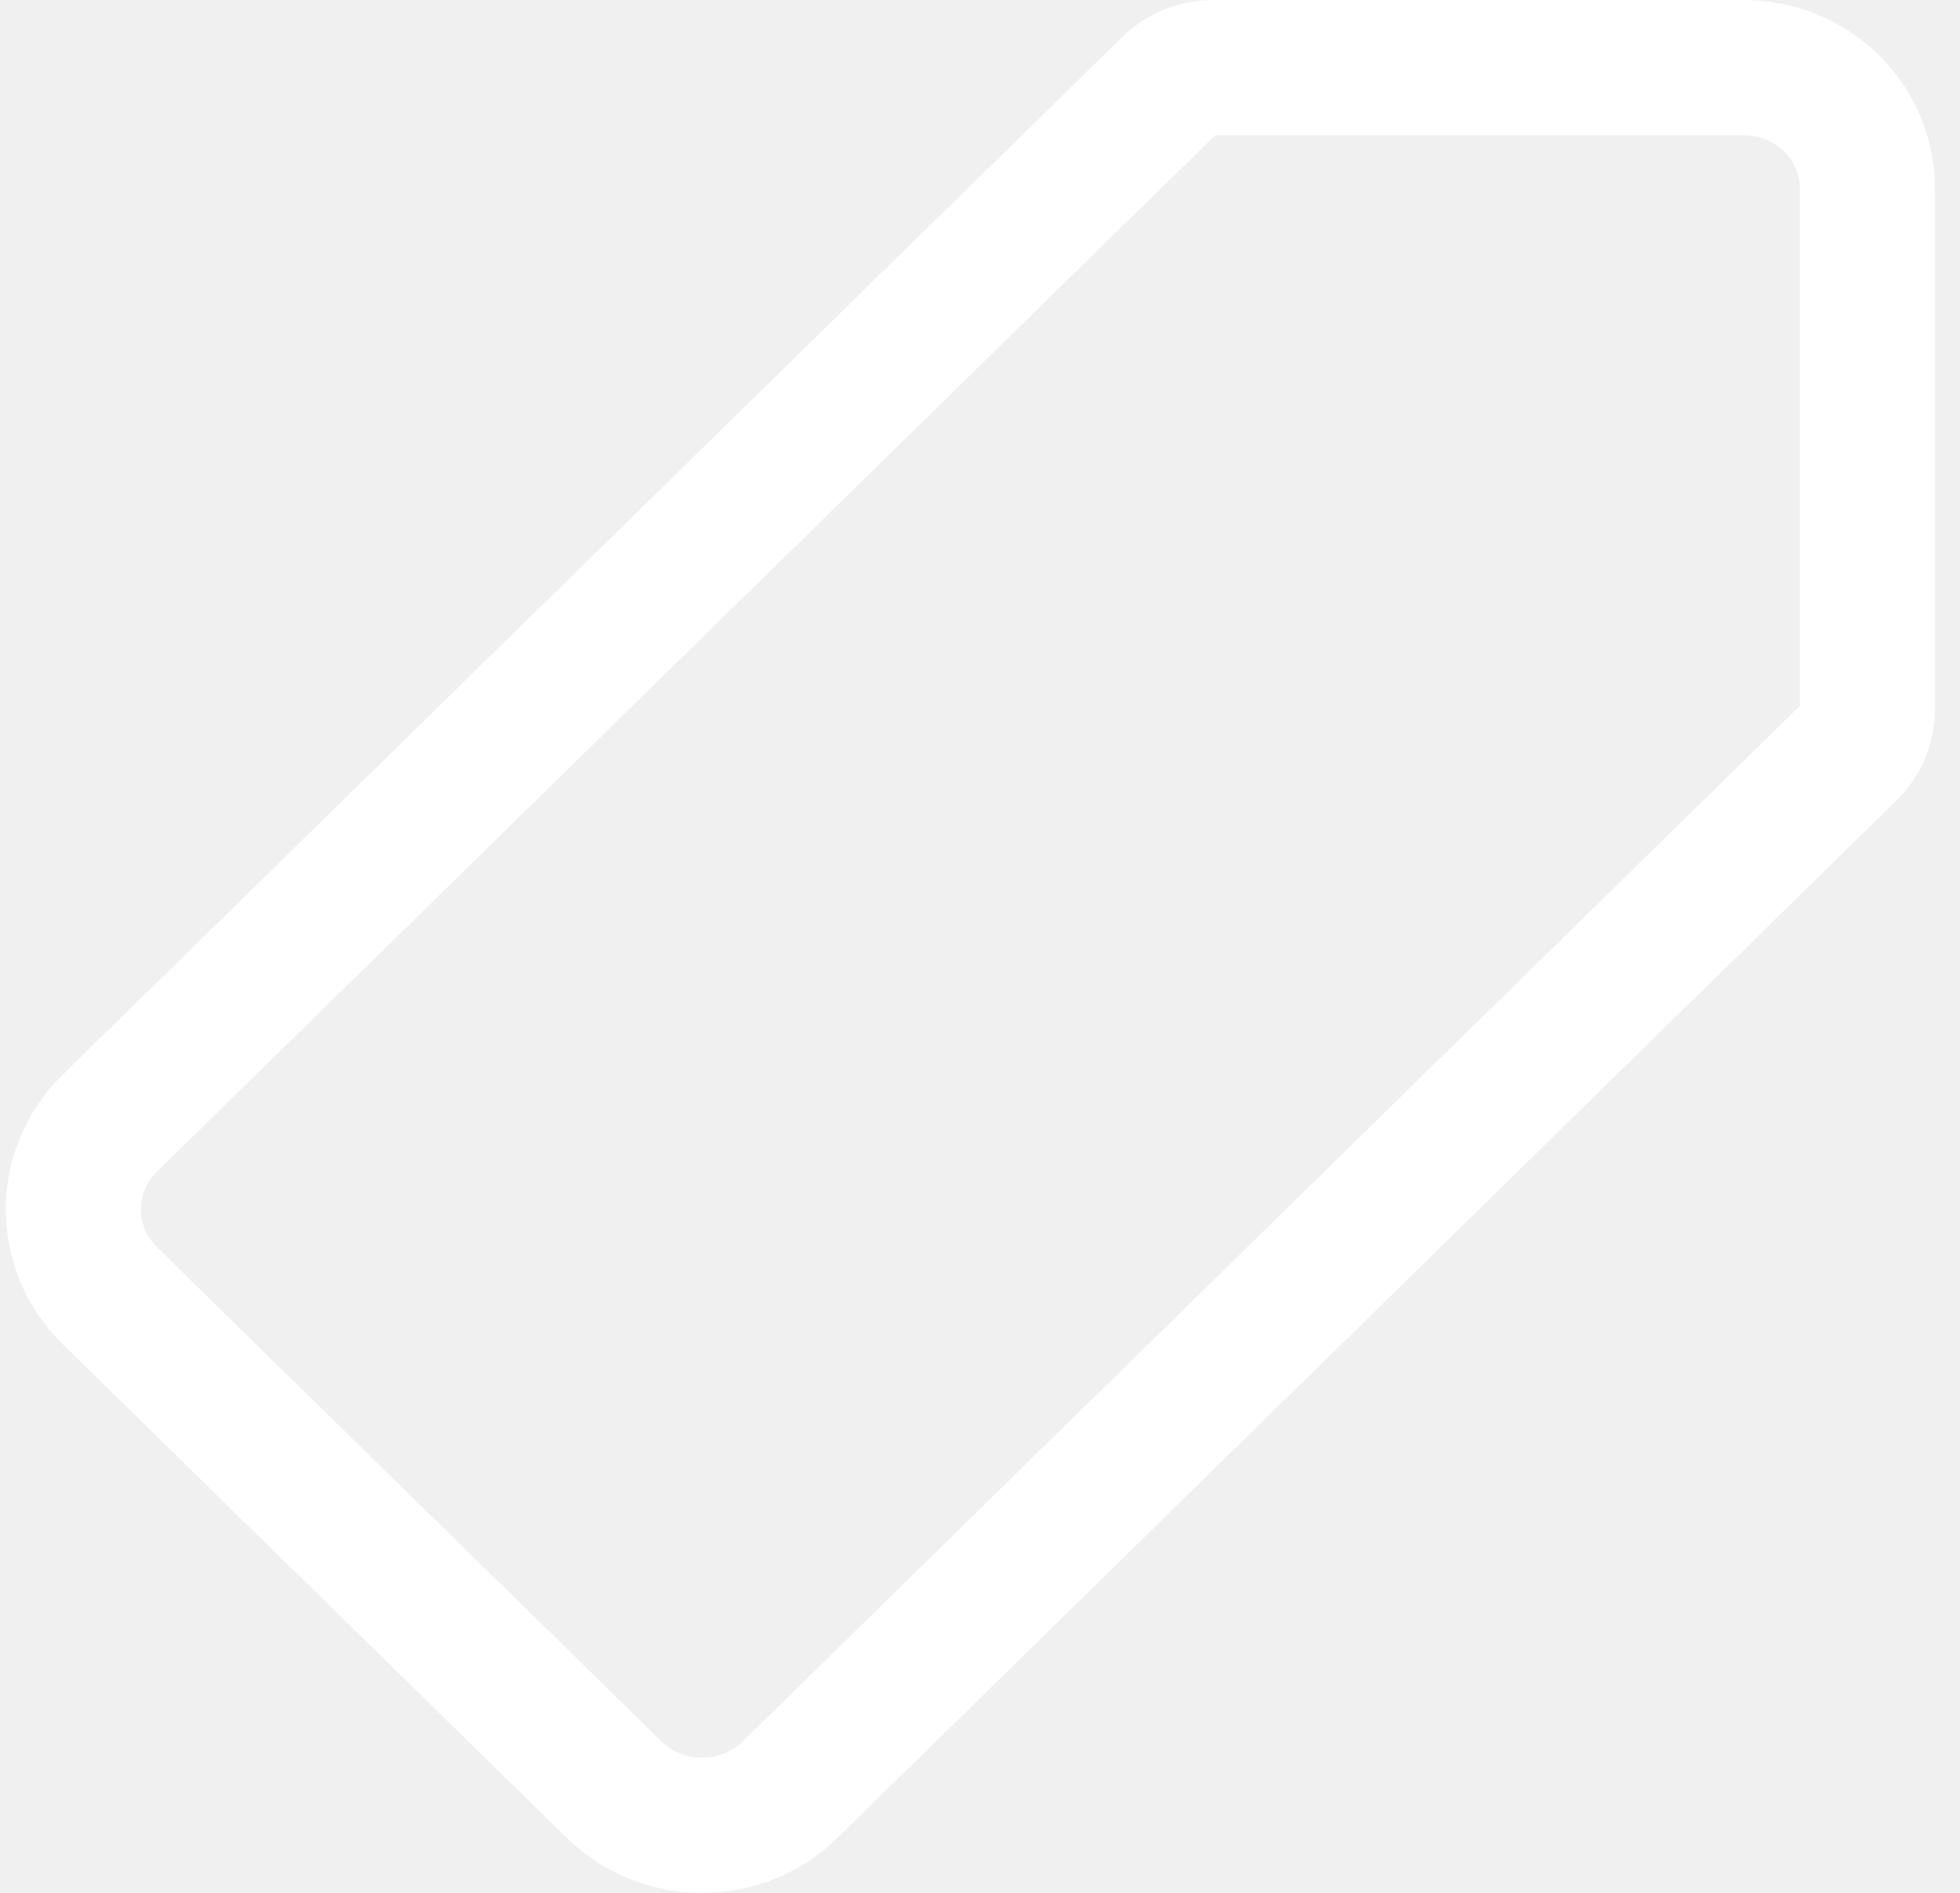
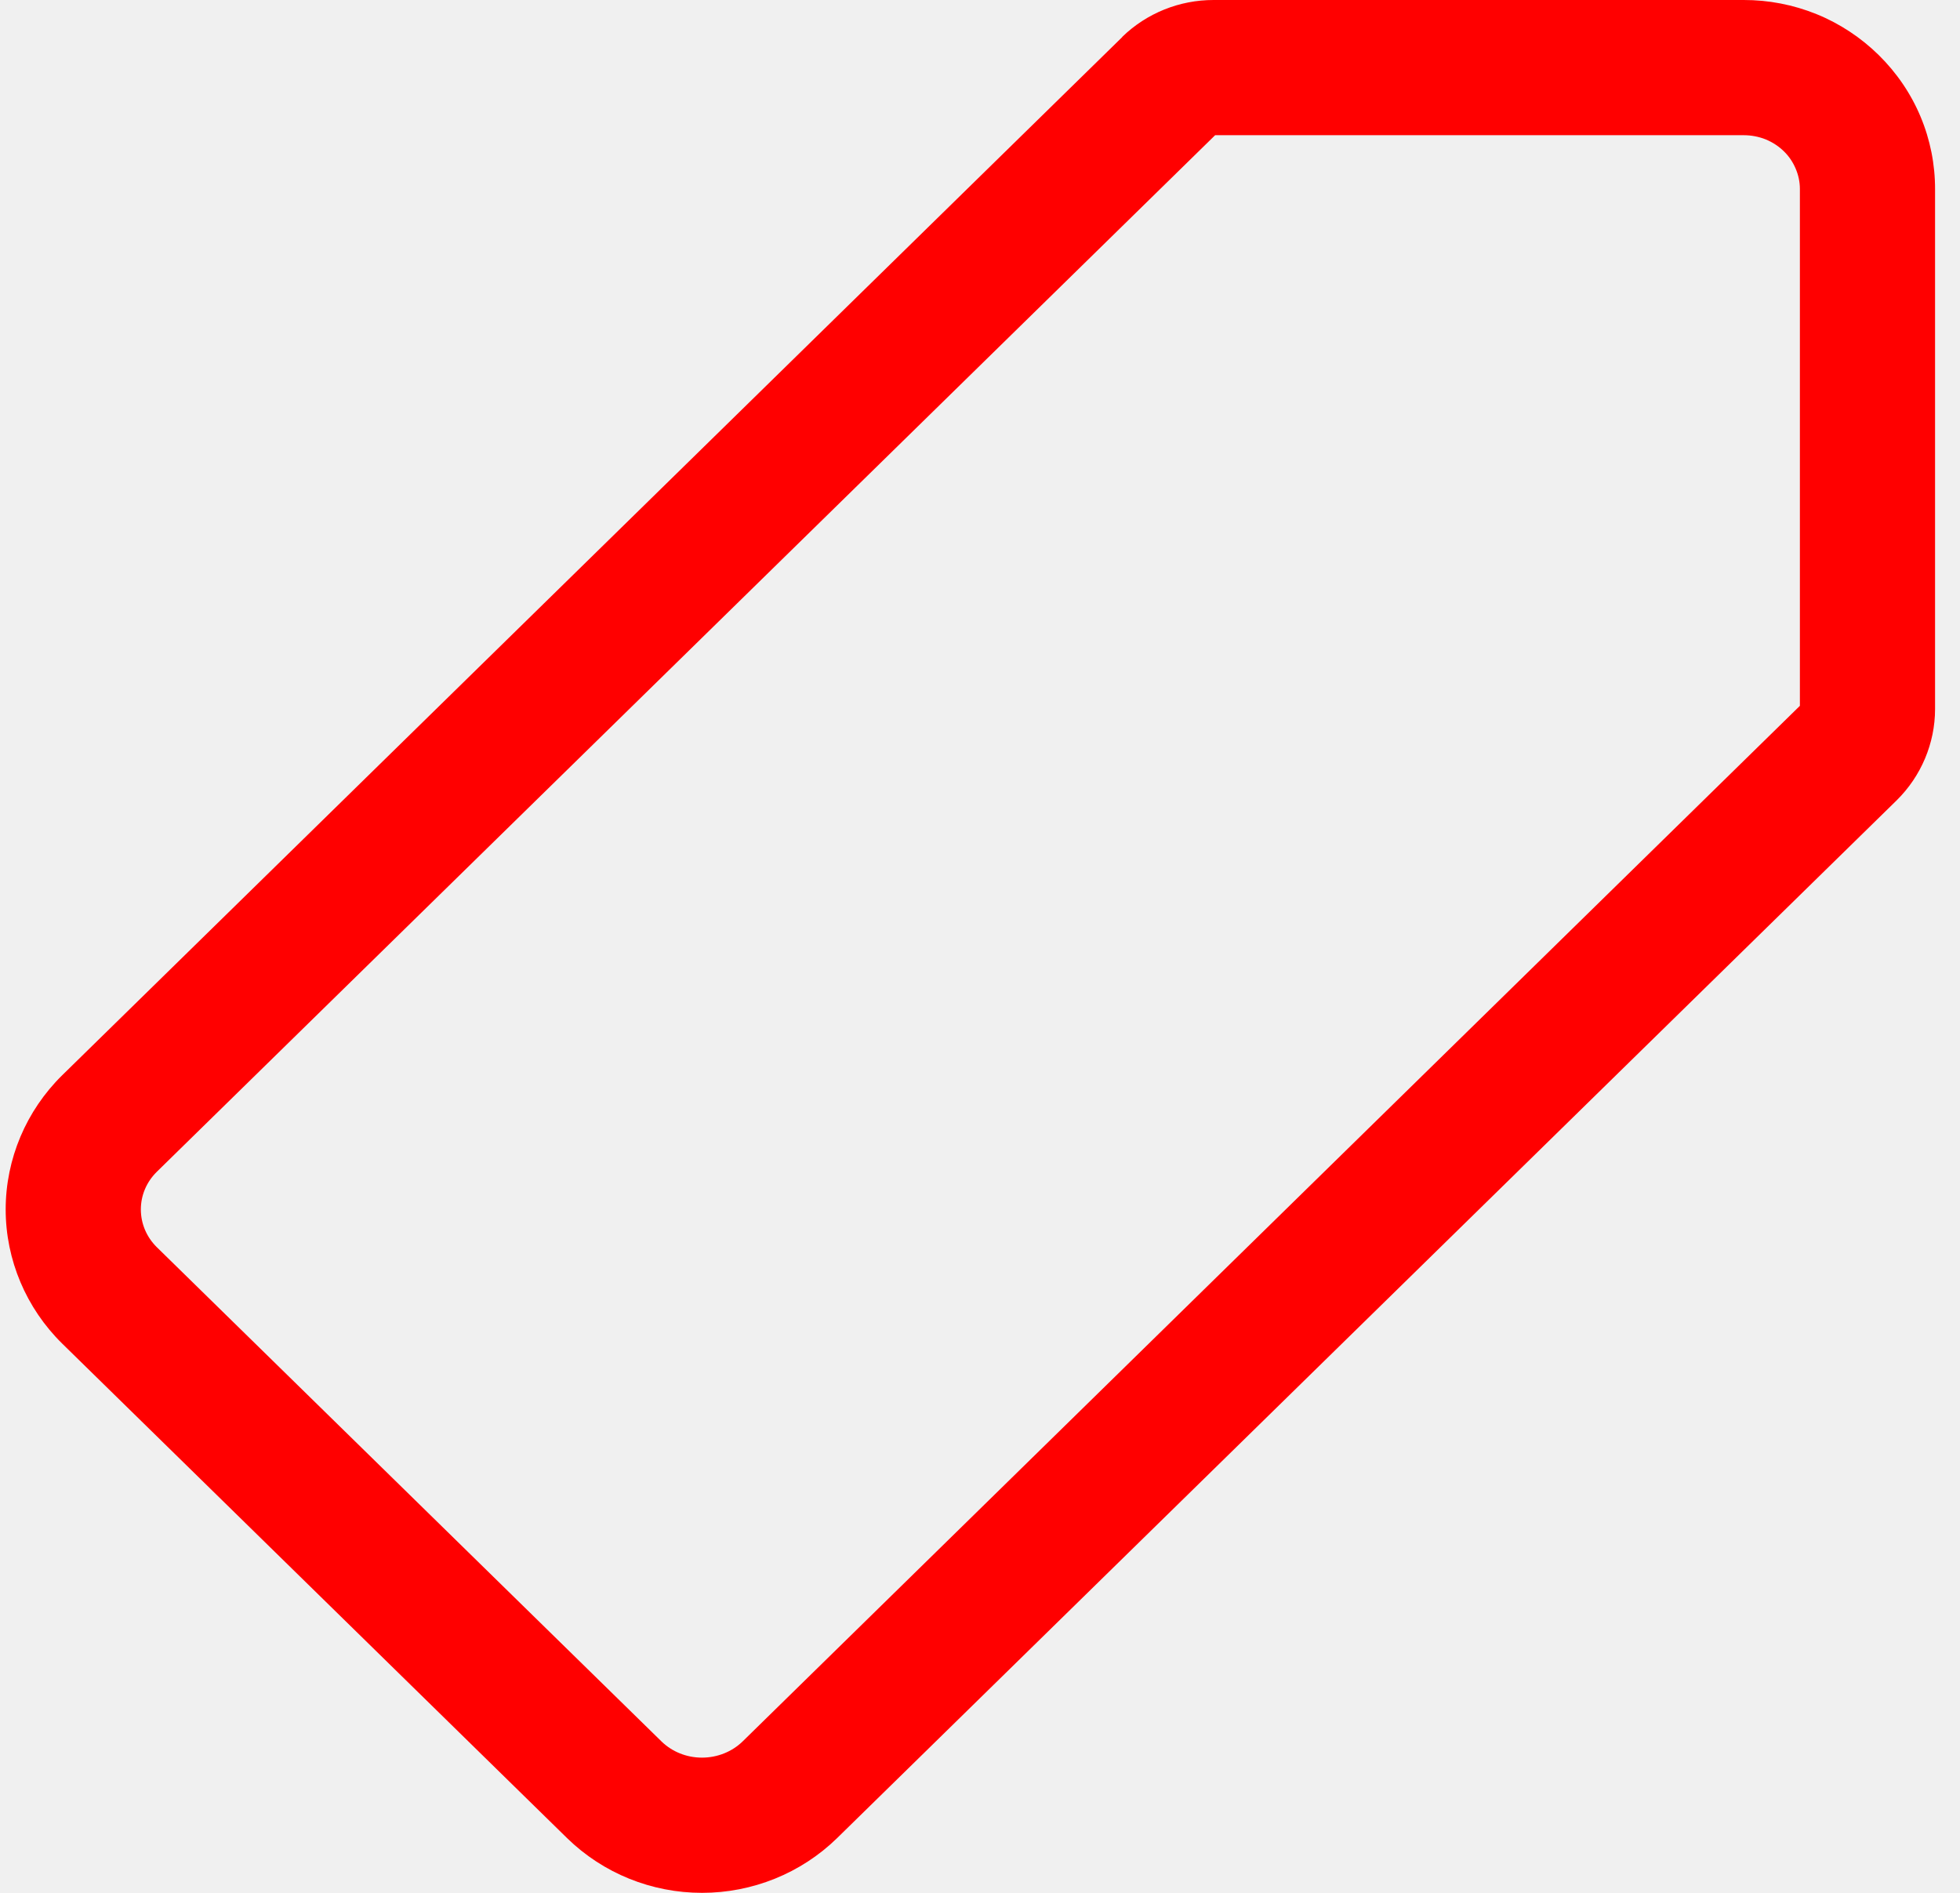
- <svg xmlns="http://www.w3.org/2000/svg" width="29" height="28" viewBox="0 0 29 28" fill="none">
-   <path d="M25.798 1H17.954C17.71 1 17.476 1.094 17.303 1.263L1.621 16.619C1.278 16.957 1.085 17.415 1.085 17.891C1.085 18.368 1.278 18.825 1.621 19.163L9.089 26.476C9.434 26.812 9.901 27.001 10.388 27.001C10.874 27.001 11.341 26.812 11.687 26.476L27.362 11.125C27.534 10.956 27.63 10.727 27.63 10.488V2.8C27.631 2.564 27.585 2.33 27.493 2.111C27.402 1.893 27.267 1.694 27.097 1.527C26.926 1.36 26.724 1.227 26.501 1.136C26.278 1.046 26.04 1 25.798 1Z" stroke="white" stroke-width="2" stroke-linecap="round" stroke-linejoin="round" />
+ <svg xmlns="http://www.w3.org/2000/svg" width="29" height="28" viewBox="0 0 29 28" fill="none" version="1.1" id="svg4">
+   <defs id="defs8" />
+   <g id="g1193" style="opacity:1">
+     <path style="color:#000000;font-style:normal;font-variant:normal;font-weight:normal;font-stretch:normal;font-size:medium;line-height:normal;font-family:sans-serif;font-variant-ligatures:normal;font-variant-position:normal;font-variant-caps:normal;font-variant-numeric:normal;font-variant-alternates:normal;font-variant-east-asian:normal;font-feature-settings:normal;font-variation-settings:normal;text-indent:0;text-align:start;text-decoration:none;text-decoration-line:none;text-decoration-style:solid;text-decoration-color:#000000;letter-spacing:normal;word-spacing:normal;text-transform:none;writing-mode:lr-tb;direction:ltr;text-orientation:mixed;dominant-baseline:auto;baseline-shift:baseline;text-anchor:start;white-space:normal;shape-padding:0;shape-margin:0;inline-size:0;clip-rule:nonzero;display:inline;overflow:visible;visibility:visible;isolation:auto;mix-blend-mode:normal;color-interpolation:sRGB;color-interpolation-filters:linearRGB;solid-color:#000000;solid-opacity:1;vector-effect:none;fill:none;fill-opacity:1;fill-rule:nonzero;stroke:none;stroke-width:2;stroke-linecap:round;stroke-linejoin:round;stroke-miterlimit:4;stroke-dasharray:none;stroke-dashoffset:0;stroke-opacity:1;color-rendering:auto;image-rendering:auto;shape-rendering:auto;text-rendering:auto;enable-background:accumulate;stop-color:#000000;stop-opacity:1" d="m 25.798,1 h -7.844 c -0.244,-1.73e-4 -0.478,0.094 -0.651,0.263 L 1.621,16.619 c -0.343,0.338 -0.536,0.795 -0.536,1.272 0,0.477 0.193,0.934 0.536,1.272 l 7.468,7.313 c 0.345,0.336 0.812,0.525 1.299,0.525 0.487,0 0.954,-0.189 1.299,-0.525 L 27.362,11.125 c 0.172,-0.17 0.268,-0.399 0.268,-0.638 V 2.8 C 27.631,2.564 27.585,2.33 27.493,2.111 27.402,1.893 27.267,1.694 27.097,1.527 26.926,1.36 26.724,1.227 26.501,1.136 26.278,1.046 26.04,1 25.798,1 Z" id="path1195" />
+     <path style="color:#000000;font-style:normal;font-variant:normal;font-weight:normal;font-stretch:normal;font-size:medium;line-height:normal;font-family:sans-serif;font-variant-ligatures:normal;font-variant-position:normal;font-variant-caps:normal;font-variant-numeric:normal;font-variant-alternates:normal;font-variant-east-asian:normal;font-feature-settings:normal;font-variation-settings:normal;text-indent:0;text-align:start;text-decoration:none;text-decoration-line:none;text-decoration-style:solid;text-decoration-color:#000000;letter-spacing:normal;word-spacing:normal;text-transform:none;writing-mode:lr-tb;direction:ltr;text-orientation:mixed;dominant-baseline:auto;baseline-shift:baseline;text-anchor:start;white-space:normal;shape-padding:0;shape-margin:0;inline-size:0;clip-rule:nonzero;display:inline;overflow:visible;visibility:visible;isolation:auto;mix-blend-mode:normal;color-interpolation:sRGB;color-interpolation-filters:linearRGB;solid-color:#000000;solid-opacity:1;vector-effect:none;fill:#ff0000;fill-opacity:1;fill-rule:nonzero;stroke:none;stroke-width:2;stroke-linecap:round;stroke-linejoin:round;stroke-miterlimit:4;stroke-dasharray:none;stroke-dashoffset:0;stroke-opacity:1;color-rendering:auto;image-rendering:auto;shape-rendering:auto;text-rendering:auto;enable-background:accumulate;stop-color:#000000;stop-opacity:1" d="M 17.955 0 C 17.453 -0 16.968 0.193 16.605 0.545 A 1 1 0 0 0 16.604 0.549 L 0.922 15.904 A 1 1 0 0 0 0.92 15.906 C 0.388 16.429 0.084 17.144 0.084 17.891 C 0.084 18.637 0.388 19.352 0.92 19.875 A 1 1 0 0 0 0.922 19.877 L 8.389 27.189 A 1 1 0 0 0 8.391 27.191 C 8.925 27.712 9.641 28 10.387 28 C 11.132 28 11.851 27.712 12.385 27.191 A 1 1 0 0 0 12.387 27.189 L 28.062 11.84 A 1 1 0 0 0 28.064 11.838 C 28.424 11.483 28.631 10.996 28.631 10.488 L 28.631 2.805 L 28.631 2.801 C 28.632 2.432 28.559 2.065 28.416 1.725 C 28.273 1.383 28.061 1.074 27.797 0.814 C 27.533 0.555 27.22 0.348 26.877 0.209 C 26.534 0.07 26.167 -0.001 25.797 0 L 17.955 0 z M 17.979 2 L 25.799 2 C 25.911 2 26.022 2.021 26.125 2.062 C 26.227 2.104 26.32 2.165 26.396 2.24 C 26.473 2.315 26.53 2.403 26.57 2.498 C 26.61 2.593 26.631 2.693 26.631 2.795 A 1 1 0 0 0 26.631 2.801 L 26.631 10.441 L 10.988 25.76 C 10.832 25.912 10.615 26 10.387 26 C 10.159 26 9.945 25.913 9.789 25.762 L 9.787 25.76 L 2.32 18.449 C 2.166 18.297 2.084 18.097 2.084 17.891 C 2.084 17.684 2.166 17.486 2.32 17.334 L 2.322 17.332 L 17.979 2 z " id="path1197" />
+   </g>
</svg>
